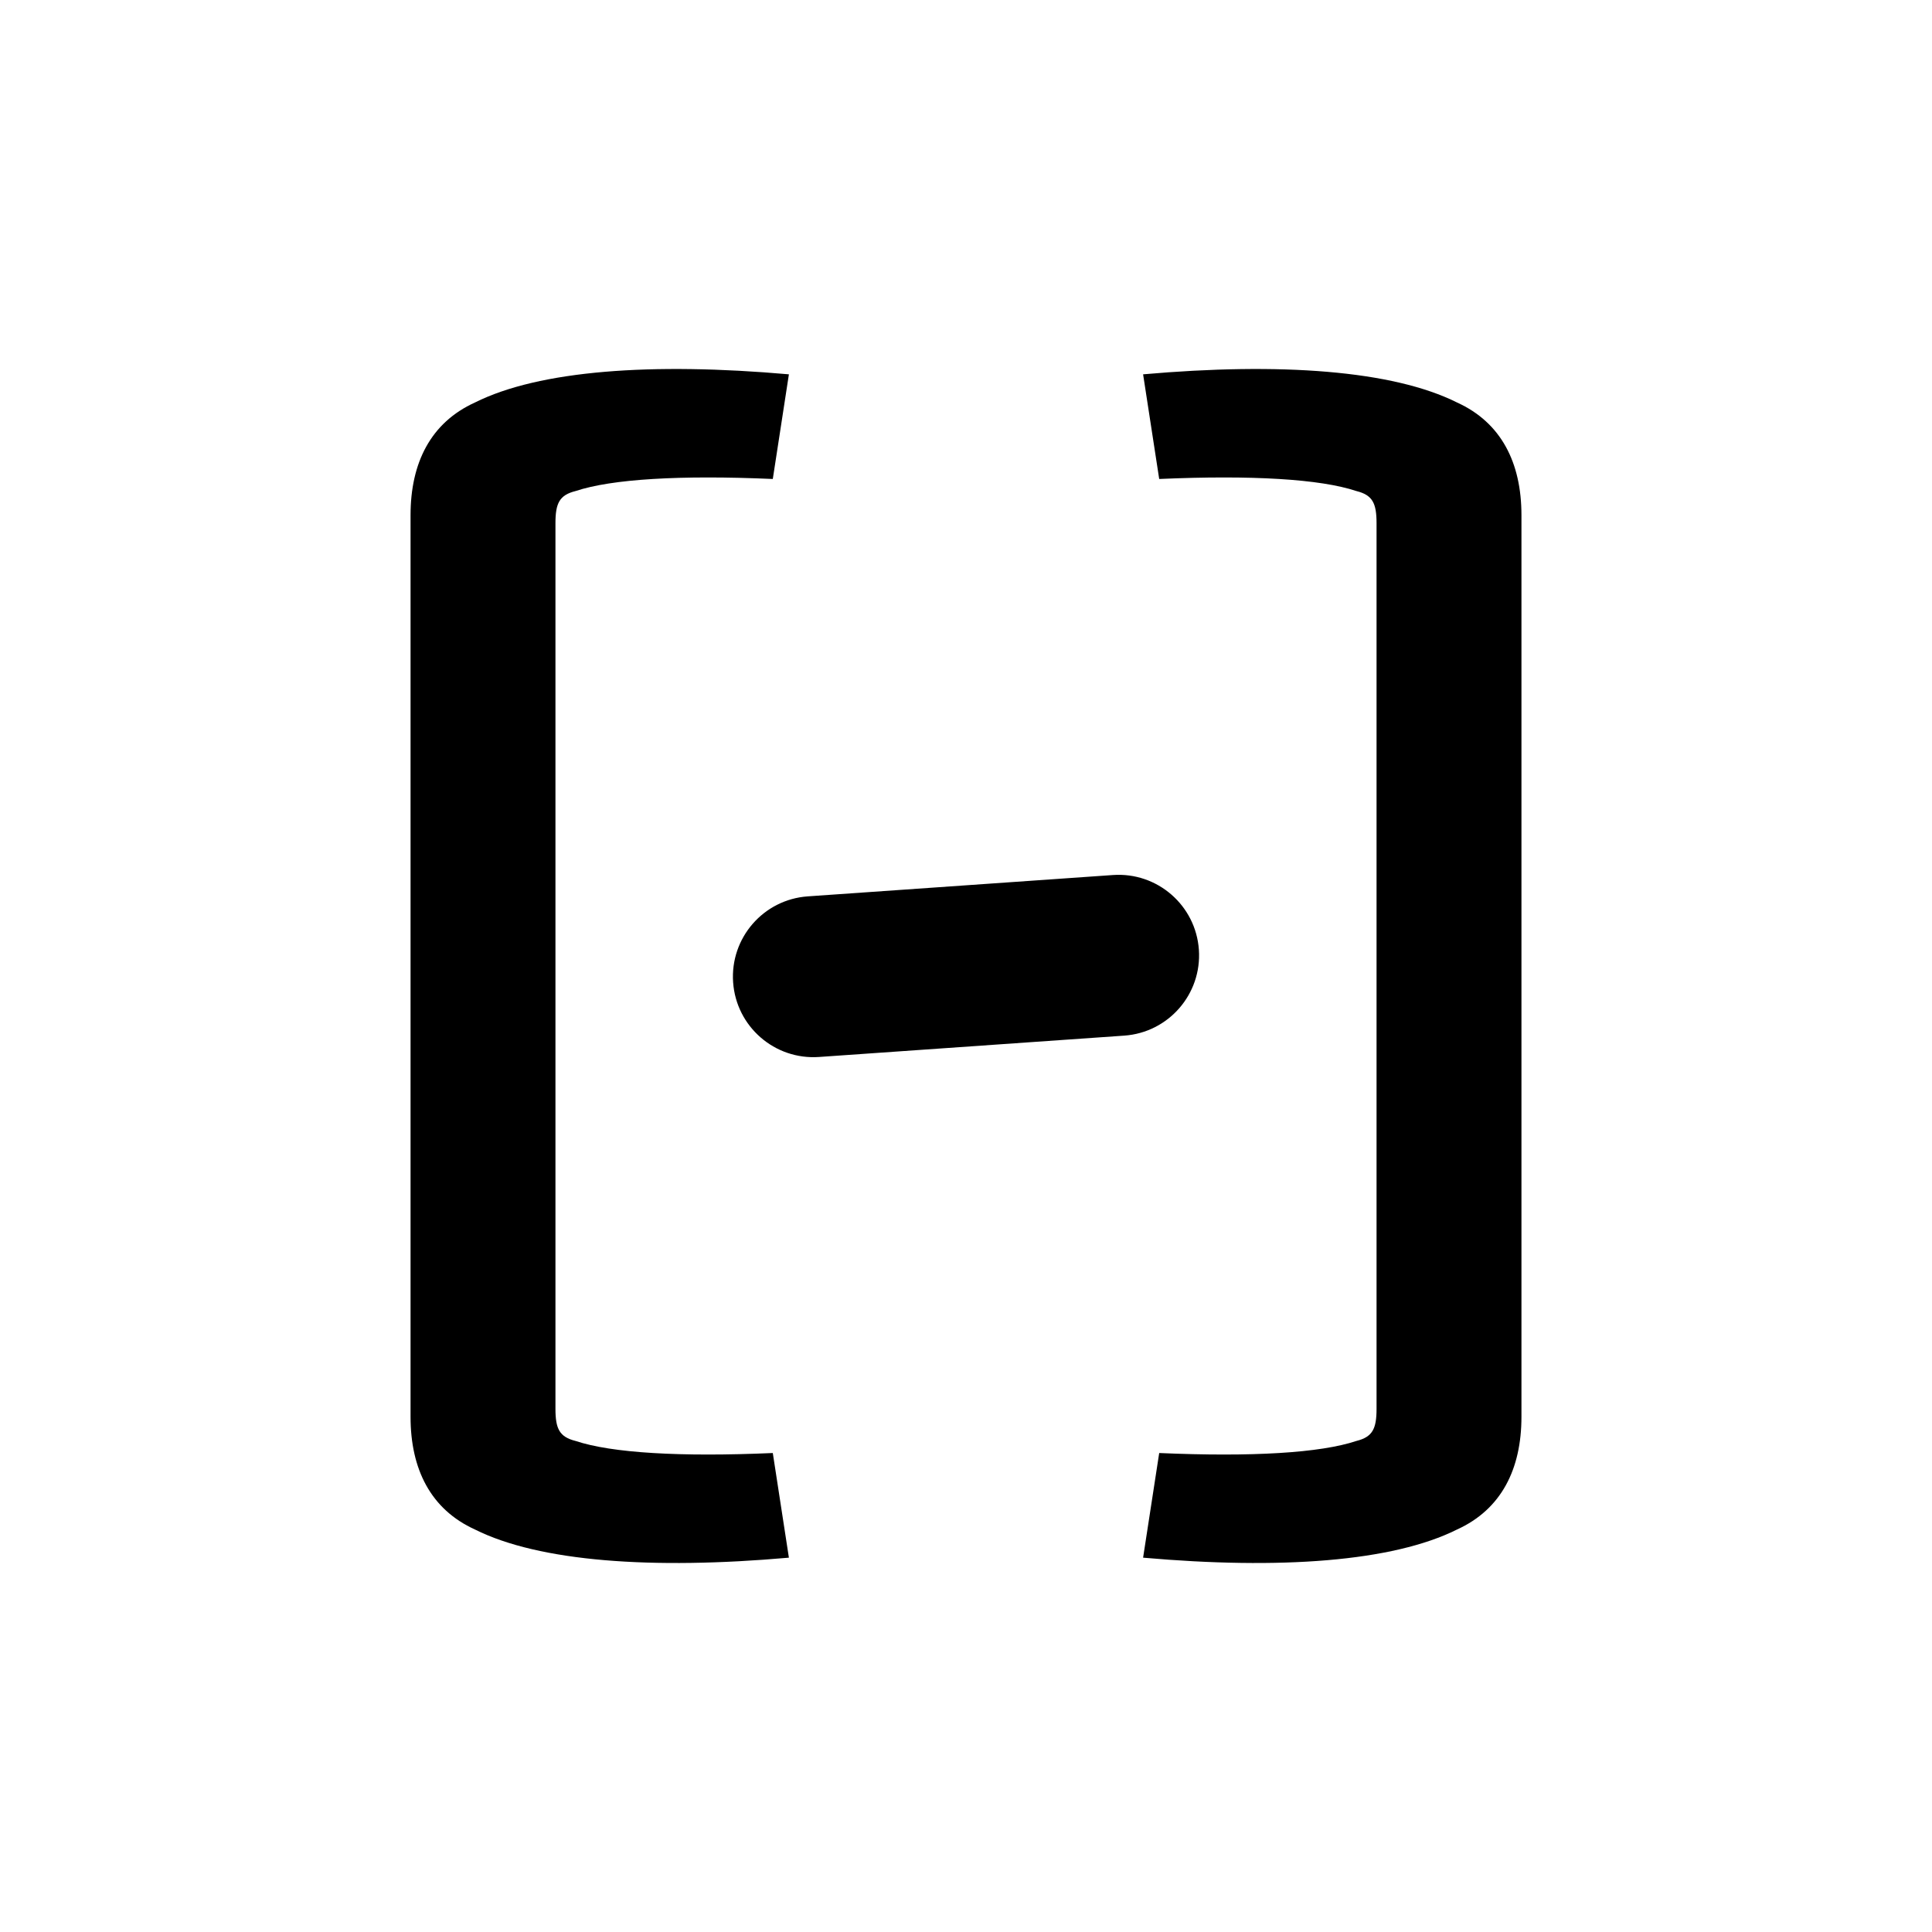
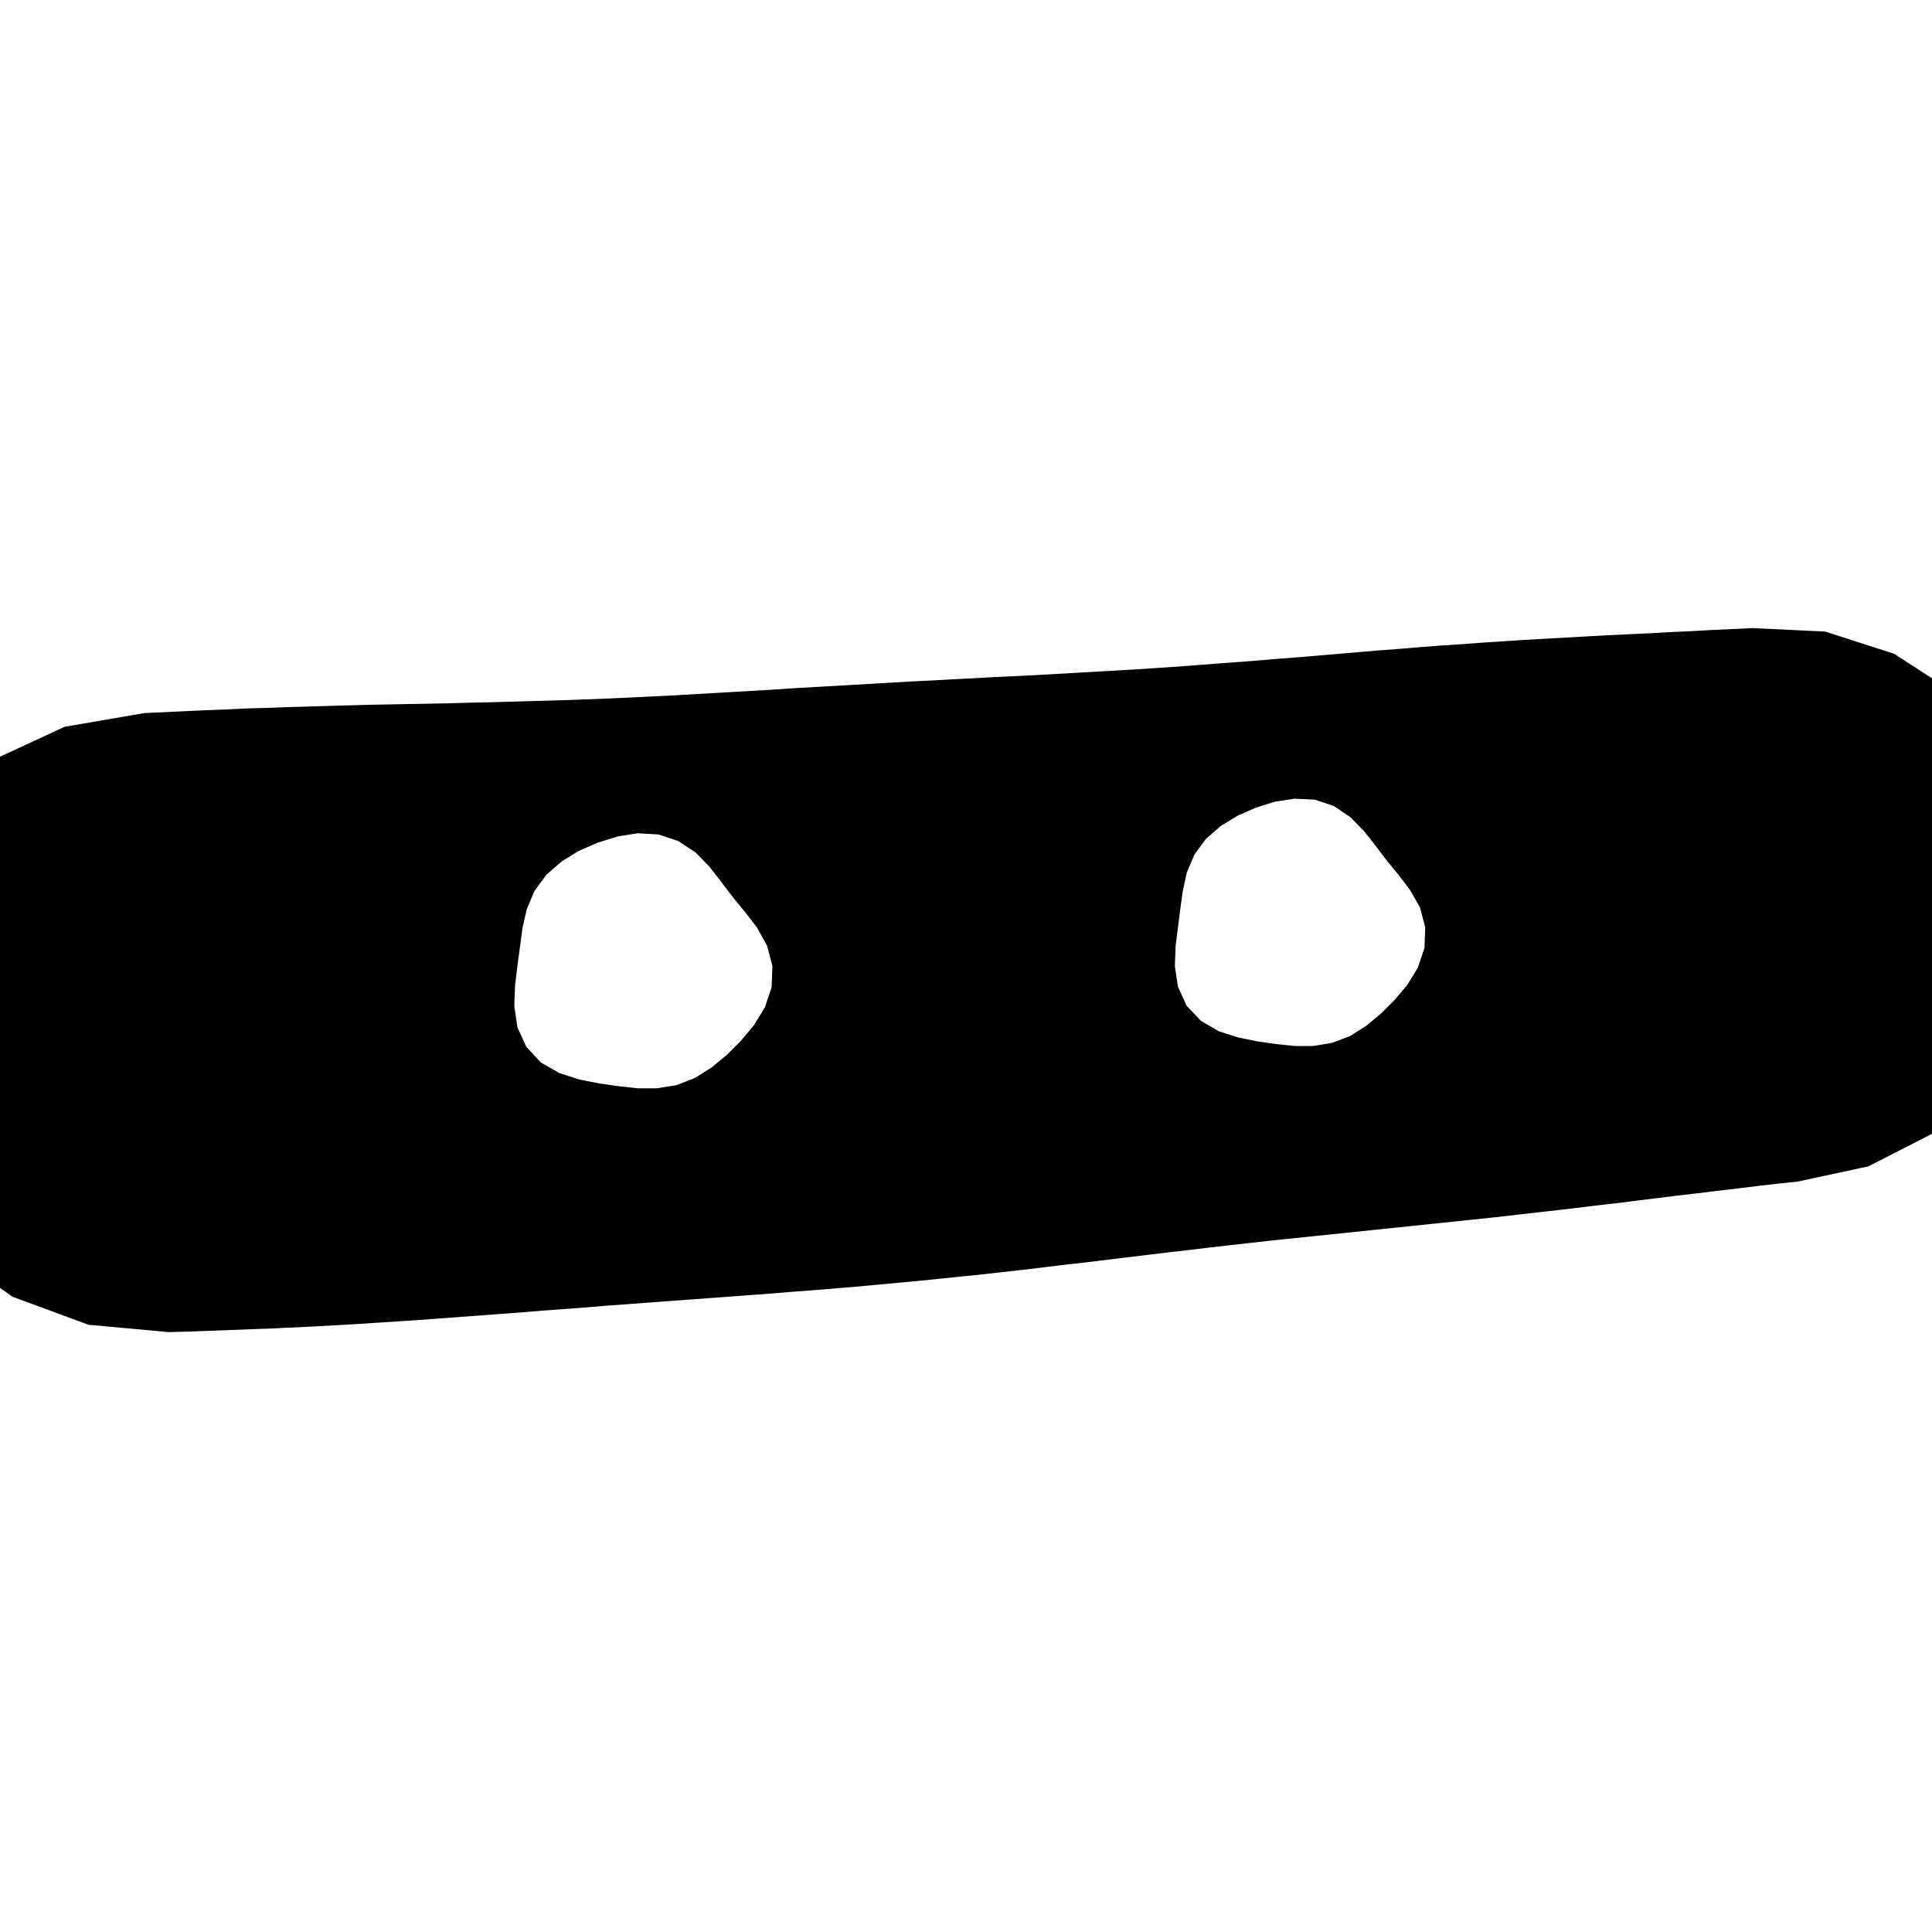
- <svg xmlns="http://www.w3.org/2000/svg" viewBox="0 0 48 48" width="48" height="48" role="img" aria-label="OfflineMask">
-   <g fill="#000">
-     <path d="M19.6 9.3C16.2 9 13.4 9.2 11.8 10 10.7 10.5 10.2 11.5 10.2 12.8v22.4c0 1.3.5 2.3 1.6 2.8 1.6.8 4.4 1 7.8.7l-.4-2.6c-2.3.1-4 0-4.9-.3-.4-.1-.5-.3-.5-.8V13c0-.5.1-.7.5-.8.9-.3 2.6-.4 4.9-.3z" />
-     <path transform="matrix(-1 0 0 1 48 0)" d="M19.6 9.3C16.2 9 13.4 9.2 11.8 10 10.7 10.5 10.2 11.5 10.2 12.8v22.4c0 1.3.5 2.3 1.6 2.8 1.6.8 4.4 1 7.8.7l-.4-2.6c-2.3.1-4 0-4.9-.3-.4-.1-.5-.3-.5-.8V13c0-.5.1-.7.5-.8.9-.3 2.6-.4 4.9-.3z" />
-     <rect x="18.2" y="22" width="11.6" height="4" rx="2" transform="rotate(-4 24 24)" />
+ <svg xmlns="http://www.w3.org/2000/svg" viewBox="0 0 100 100" width="100" height="100" role="img" aria-label="OfflineMask">
+   <g transform="translate(0.00 0.00)">
+     <g transform="translate(0.00 0.00) scale(1)">
+       <path d="M8.74 68.95 L9.81 68.92 L10.87 68.88 L11.94 68.84 L13.01 68.80 L14.08 68.76 L15.15 68.71 L16.22 68.66 L17.29 68.60 L18.36 68.54 L19.43 68.47 L20.51 68.40 L21.59 68.33 L22.66 68.25 L23.74 68.17 L24.82 68.09 L25.90 68.01 L26.97 67.93 L28.05 67.84 L29.13 67.76 L30.22 67.68 L31.30 67.59 L32.38 67.51 L33.46 67.43 L34.54 67.35 L35.63 67.27 L36.71 67.19 L37.79 67.11 L38.88 67.03 L39.96 66.95 L41.04 66.86 L42.12 66.78 L43.21 66.69 L44.29 66.60 L45.37 66.50 L46.45 66.40 L47.53 66.30 L48.61 66.19 L49.68 66.08 L50.76 65.97 L51.83 65.85 L52.91 65.73 L53.98 65.60 L55.05 65.47 L56.12 65.35 L57.19 65.22 L58.26 65.09 L59.33 64.96 L60.40 64.83 L61.46 64.71 L62.53 64.58 L63.59 64.46 L64.66 64.34 L65.72 64.22 L66.78 64.11 L67.84 64.00 L68.90 63.89 L69.96 63.78 L71.02 63.67 L72.07 63.56 L73.13 63.45 L74.19 63.34 L75.24 63.23 L76.29 63.12 L77.34 63.01 L78.39 62.89 L79.44 62.77 L80.49 62.65 L81.54 62.53 L82.59 62.40 L83.64 62.28 L84.68 62.15 L85.73 62.02 L86.77 61.89 L87.82 61.77 L88.86 61.64 L89.90 61.52 L90.95 61.39 L91.99 61.27 L93.04 61.16 L93.04 61.16 L96.71 60.37 L100.05 58.66 L102.83 56.14 L104.87 52.99 L106.02 49.42 L106.21 45.67 L105.42 42.00 L103.71 38.66 L101.19 35.88 L98.04 33.84 L94.47 32.69 L90.72 32.51 L90.72 32.51 L89.65 32.56 L88.57 32.61 L87.50 32.67 L86.42 32.72 L85.35 32.78 L84.27 32.83 L83.20 32.88 L82.13 32.94 L81.05 33.00 L79.98 33.06 L78.91 33.12 L77.84 33.19 L76.77 33.26 L75.70 33.34 L74.63 33.41 L73.57 33.49 L72.50 33.58 L71.44 33.66 L70.38 33.75 L69.31 33.84 L68.25 33.93 L67.19 34.02 L66.13 34.10 L65.08 34.19 L64.02 34.27 L62.96 34.35 L61.91 34.43 L60.85 34.51 L59.80 34.58 L58.74 34.65 L57.69 34.71 L56.64 34.77 L55.59 34.83 L54.54 34.89 L53.49 34.95 L52.44 35.00 L51.39 35.05 L50.35 35.11 L49.30 35.16 L48.26 35.22 L47.21 35.27 L46.17 35.33 L45.13 35.39 L44.09 35.45 L43.05 35.51 L42.01 35.57 L40.97 35.63 L39.93 35.70 L38.89 35.76 L37.85 35.82 L36.81 35.88 L35.77 35.94 L34.73 36.00 L33.69 36.05 L32.65 36.10 L31.61 36.15 L30.57 36.19 L29.53 36.23 L28.49 36.26 L27.45 36.29 L26.40 36.32 L25.36 36.35 L24.31 36.37 L23.27 36.40 L22.22 36.42 L21.17 36.44 L20.13 36.46 L19.08 36.48 L18.03 36.51 L16.97 36.54 L15.92 36.57 L14.87 36.60 L13.81 36.64 L12.76 36.67 L11.70 36.72 L10.64 36.76 L9.58 36.81 L8.52 36.86 L7.46 36.91 L7.46 36.91 L3.34 37.62 L-0.46 39.38 L-3.68 42.06 L-6.09 45.48 L-7.54 49.40 L-7.92 53.57 L-7.20 57.69 L-5.45 61.49 L-2.77 64.71 L0.65 67.12 L4.58 68.57 L8.74 68.95 Z M39.98 50.00 L39.94 51.10 L39.59 52.14 L39.02 53.07 L38.34 53.88 L37.61 54.61 L36.82 55.26 L35.96 55.80 L35.00 56.17 L34.00 56.33 L33.00 56.33 L32.01 56.22 L31.02 56.08 L30.00 55.88 L28.97 55.55 L28.00 55.00 L27.24 54.18 L26.78 53.17 L26.62 52.07 L26.66 51.00 L26.78 50.00 L26.91 49.03 L27.04 48.06 L27.26 47.08 L27.66 46.12 L28.28 45.28 L29.07 44.59 L29.96 44.04 L30.93 43.62 L31.94 43.30 L33.00 43.13 L34.08 43.19 L35.10 43.53 L36.00 44.12 L36.73 44.87 L37.34 45.66 L37.92 46.42 L38.54 47.18 L39.17 47.99 L39.70 48.94 Z M73.77 48.00 L73.73 49.07 L73.39 50.08 L72.84 50.98 L72.18 51.76 L71.47 52.47 L70.71 53.10 L69.87 53.63 L68.94 53.98 L67.97 54.14 L67.00 54.14 L66.04 54.04 L65.08 53.90 L64.09 53.70 L63.09 53.38 L62.16 52.84 L61.42 52.06 L60.97 51.07 L60.81 50.01 L60.85 48.97 L60.97 48.00 L61.09 47.06 L61.22 46.12 L61.43 45.16 L61.82 44.24 L62.42 43.42 L63.19 42.75 L64.06 42.22 L64.99 41.81 L65.97 41.50 L67.00 41.34 L68.05 41.39 L69.04 41.72 L69.90 42.30 L70.61 43.03 L71.21 43.79 L71.77 44.53 L72.37 45.26 L72.98 46.06 L73.50 46.97 Z" fill-rule="evenodd" fill="#000" />
+     </g>
  </g>
</svg>
